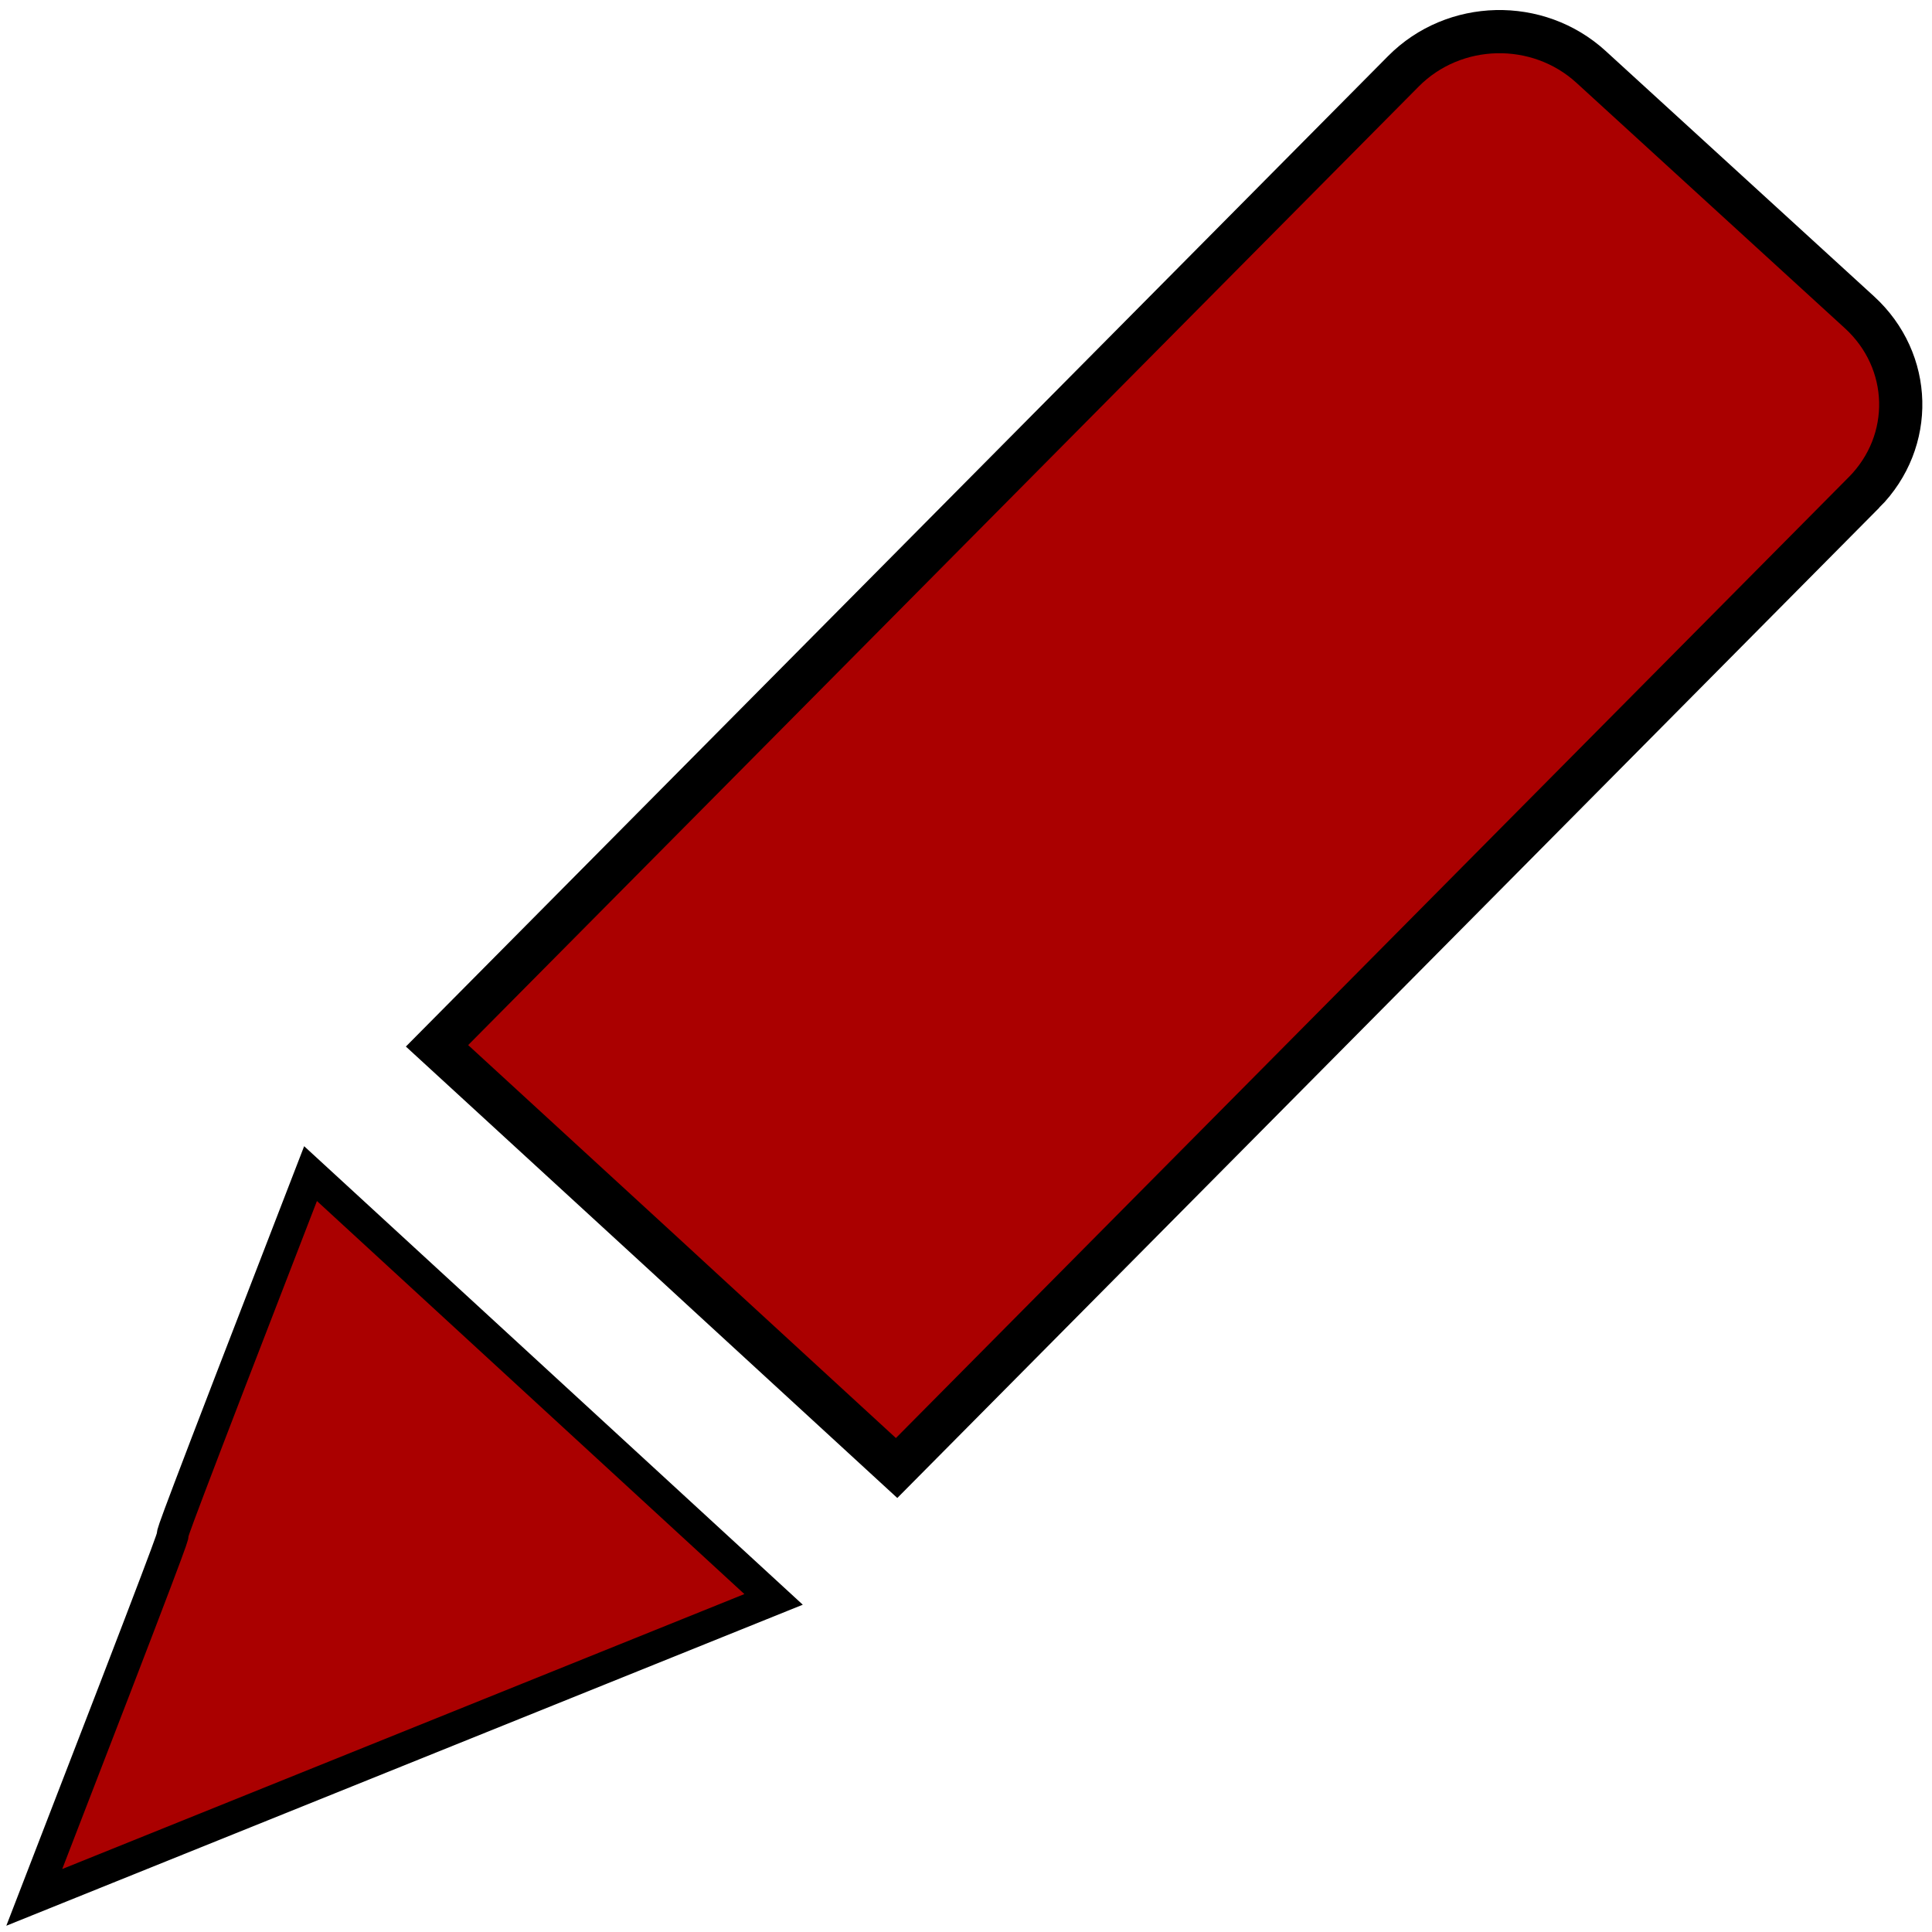
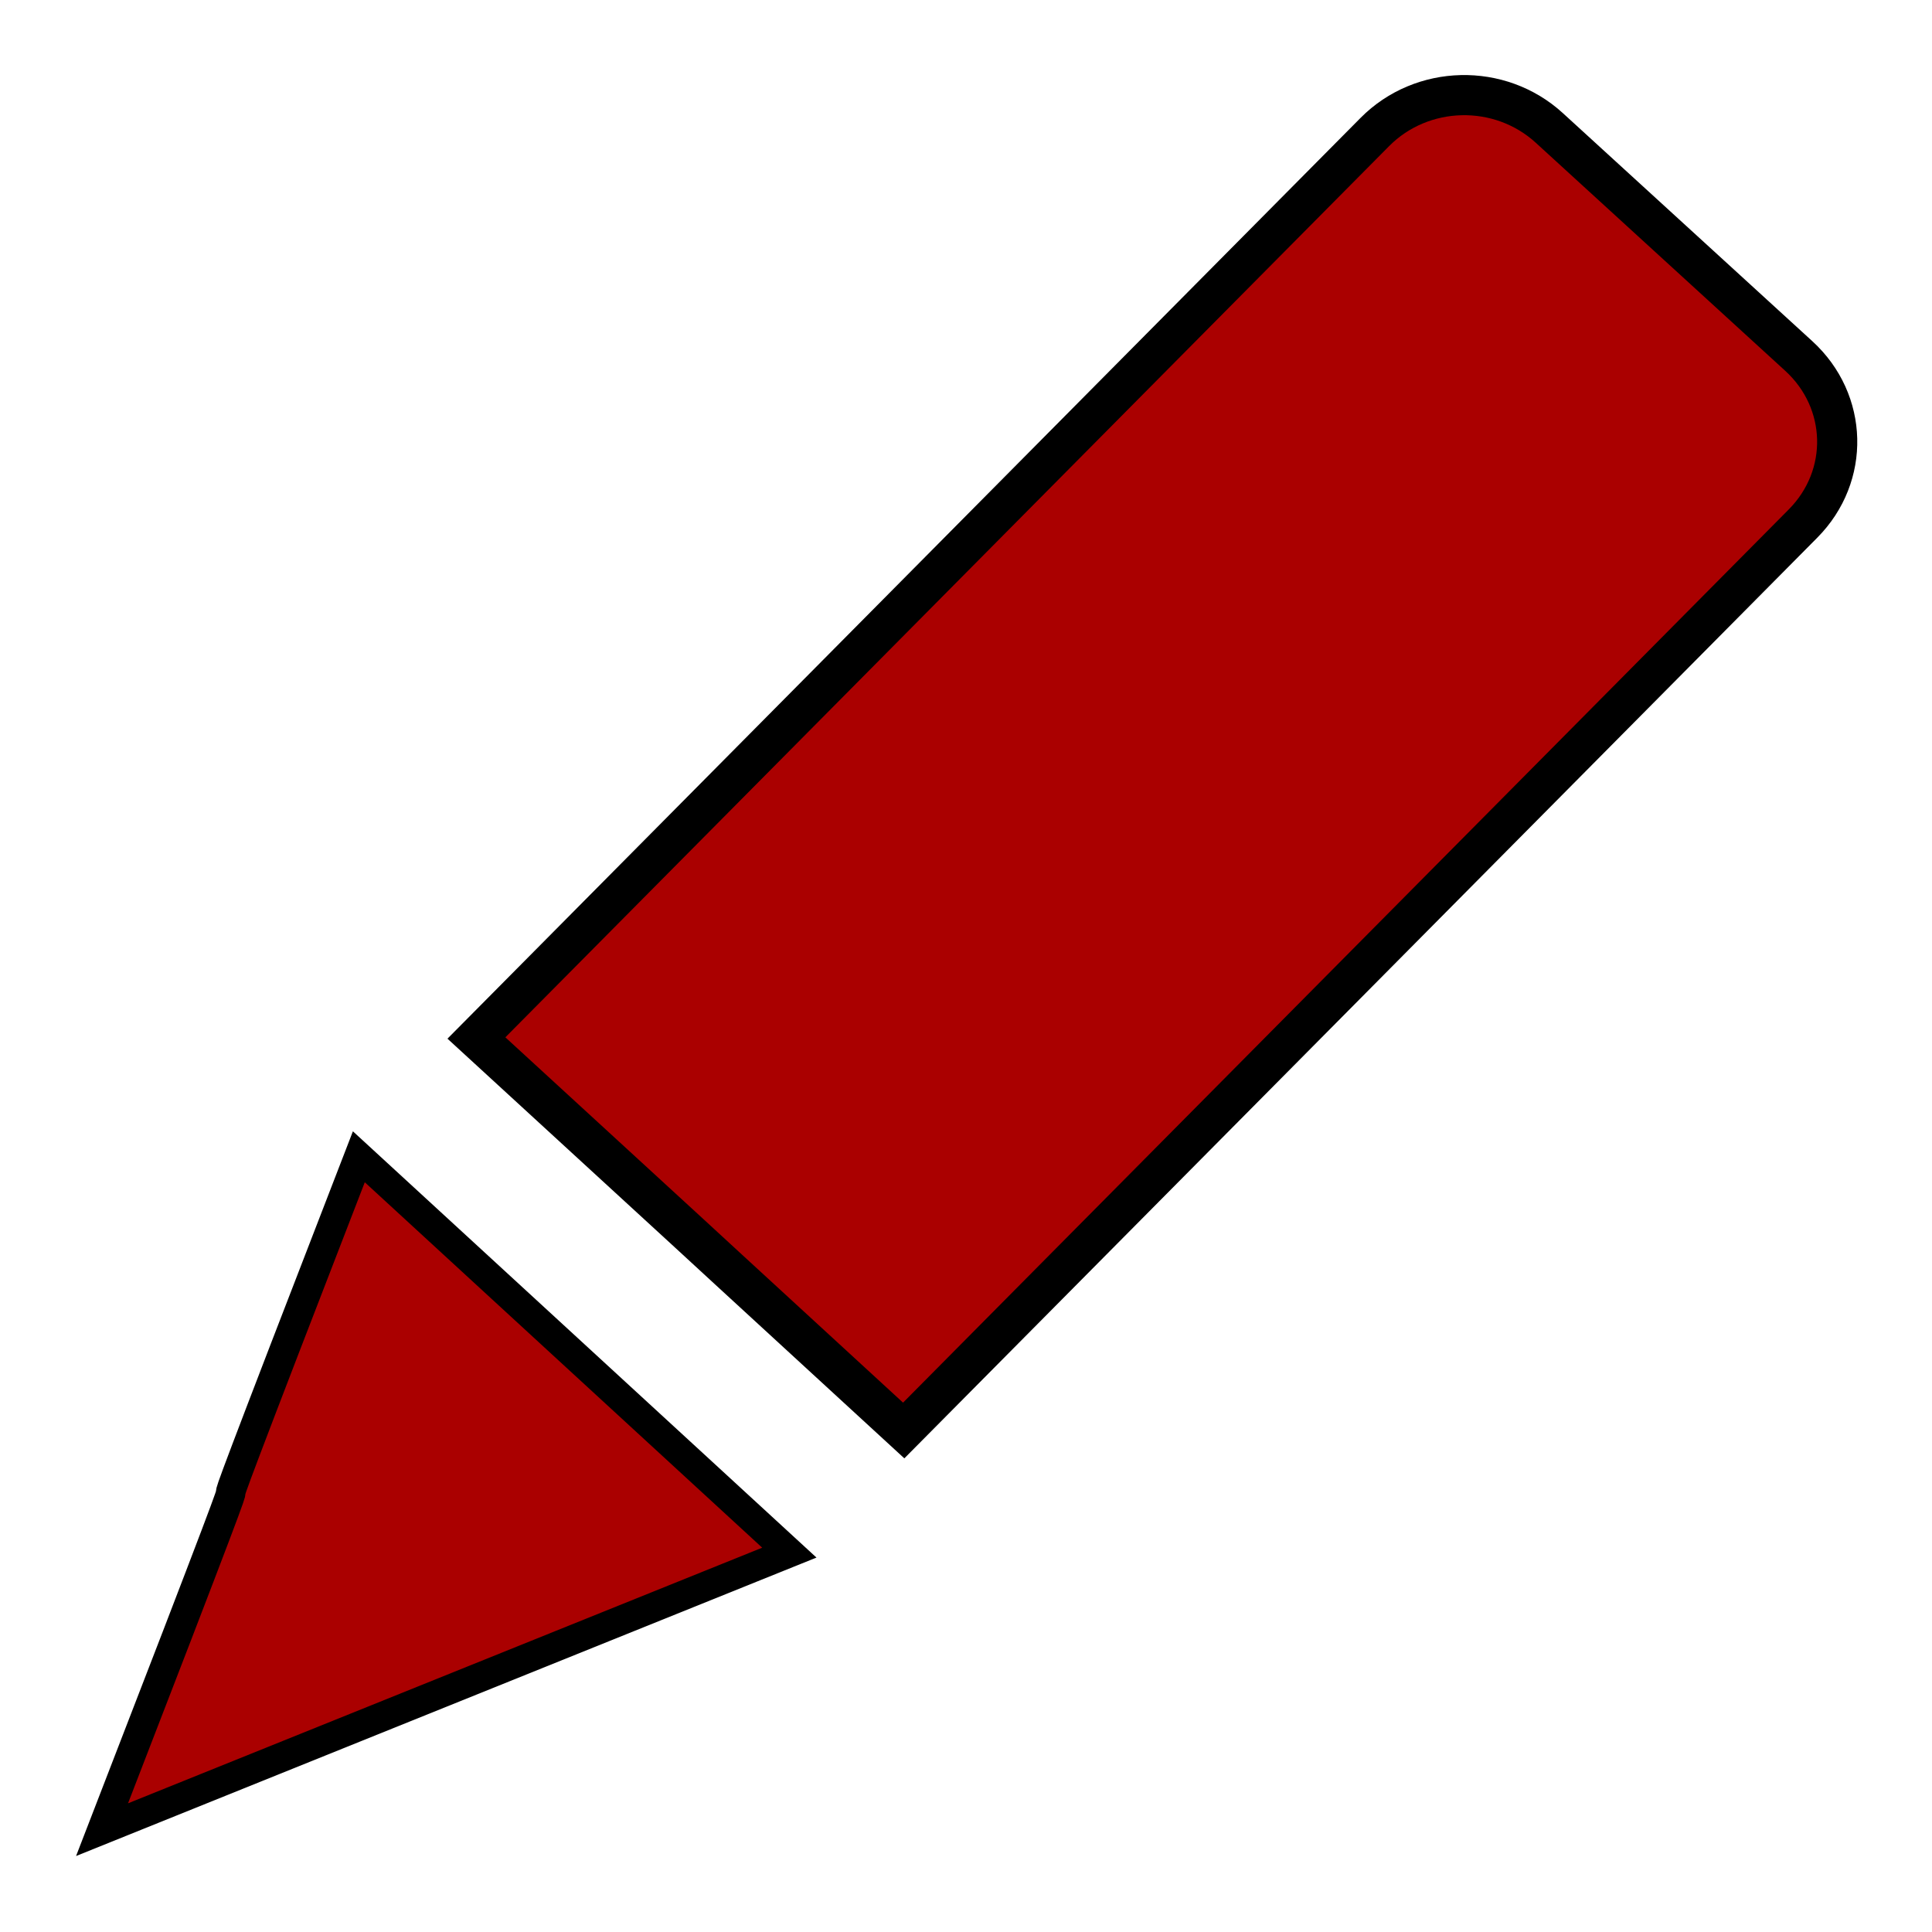
<svg xmlns="http://www.w3.org/2000/svg" width="64px" height="64px" id="svg3574" version="1.1">
  <defs id="defs3576" />
  <g id="layer1">
-     <path style="fill:#aa0000;fill-opacity:1;stroke:#000000;stroke-width:1.05;stroke-miterlimit:4;stroke-opacity:1" d="M 25.626,52.982 1.136,62.853 C 10.363,39.013 1.087,62.64 10.287,38.877 z" id="rect3083" />
-     <path style="fill:#aa0000;fill-opacity:1;stroke:#000000;stroke-width:1.431;stroke-miterlimit:4;stroke-opacity:1" d="M 61.748,16.312 29.701,48.63 C 15.934,35.983 28.204,47.241 14.477,34.644 L 46.489,2.362 c 1.68,-1.694 4.452,-1.759 6.217,-0.146 l 8.89,8.128 c 1.764,1.613 1.832,4.275 0.152,5.969 z" id="rect3086" />
+     <path style="fill:#aa0000;fill-opacity:1;stroke:#000000;stroke-width:0.976;stroke-miterlimit:4;stroke-opacity:1" d="M 26.148,51.433 3.381,60.61 C 11.959,38.447 3.335,60.412 11.887,38.32 z" id="rect3083" />
+     <path style="fill:#aa0000;fill-opacity:1;stroke:#000000;stroke-width:1.33;stroke-miterlimit:4;stroke-opacity:1" d="M 59.729,17.342 29.936,47.387 C 17.138,35.63 28.544,46.096 15.782,34.385 L 45.543,4.373 C 47.105,2.798 49.682,2.738 51.322,4.237 l 8.265,7.556 c 1.64,1.499 1.703,3.974 0.142,5.549 z" id="rect3086" />
  </g>
</svg>
